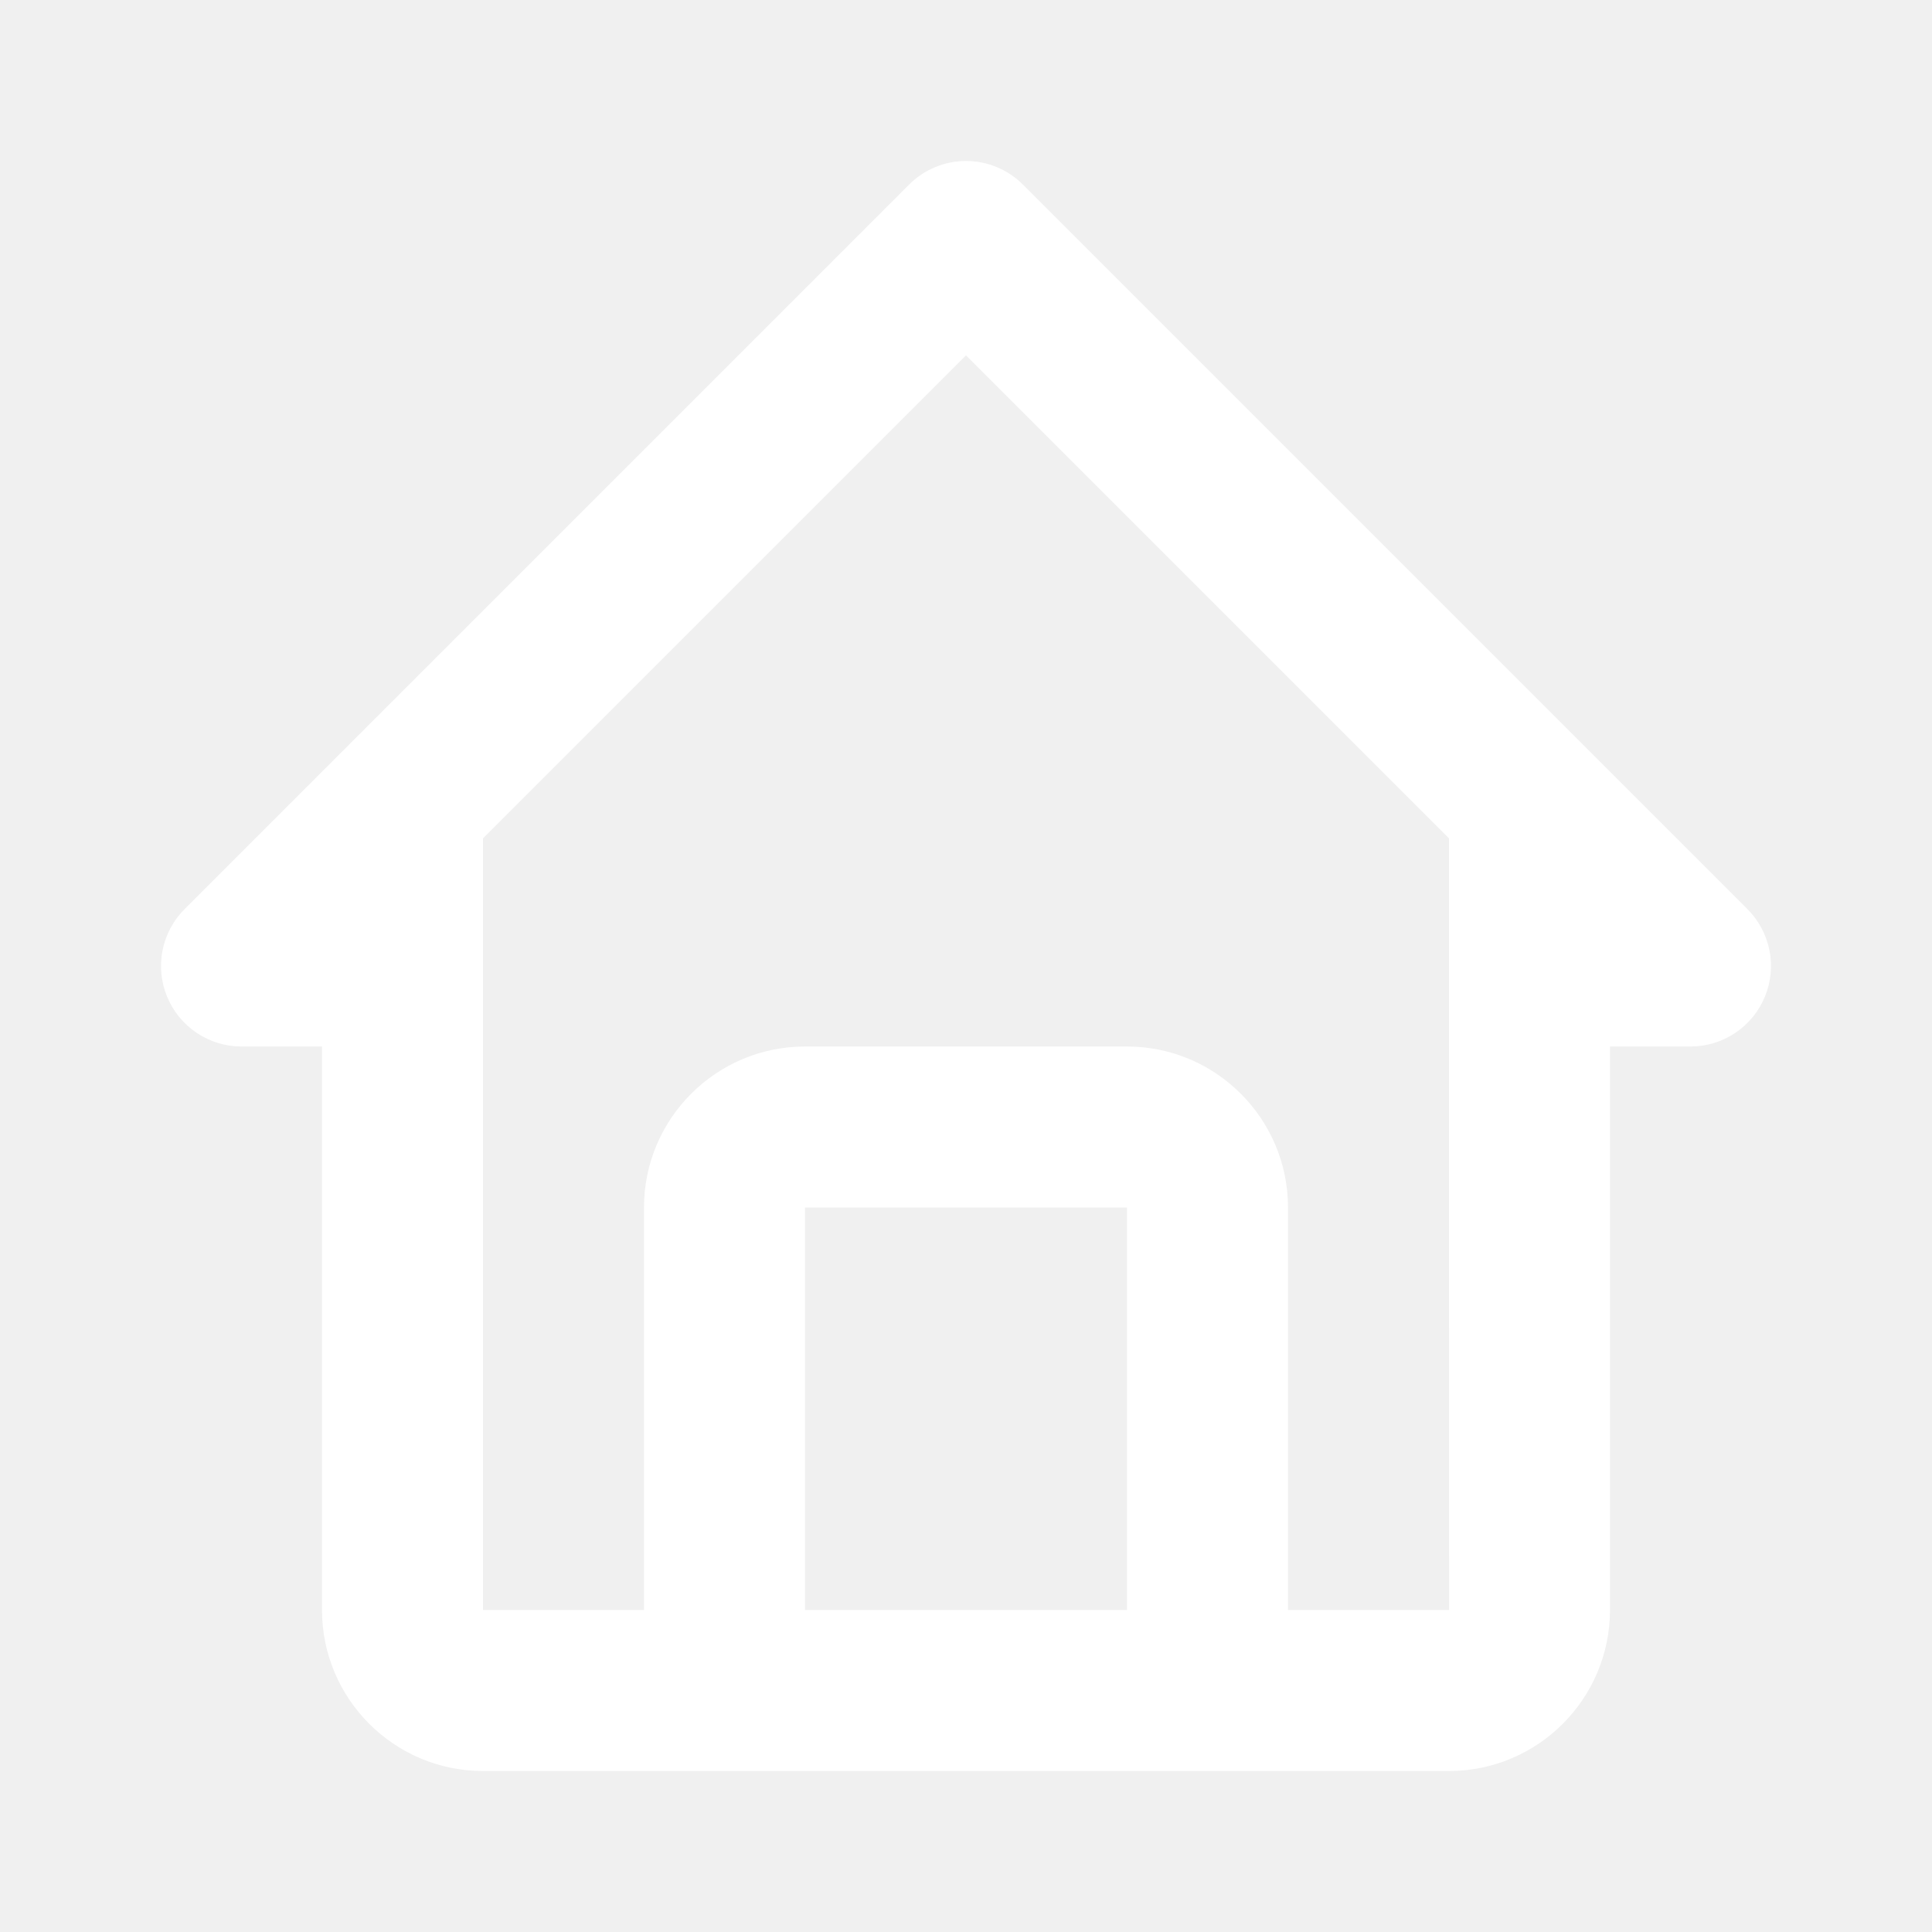
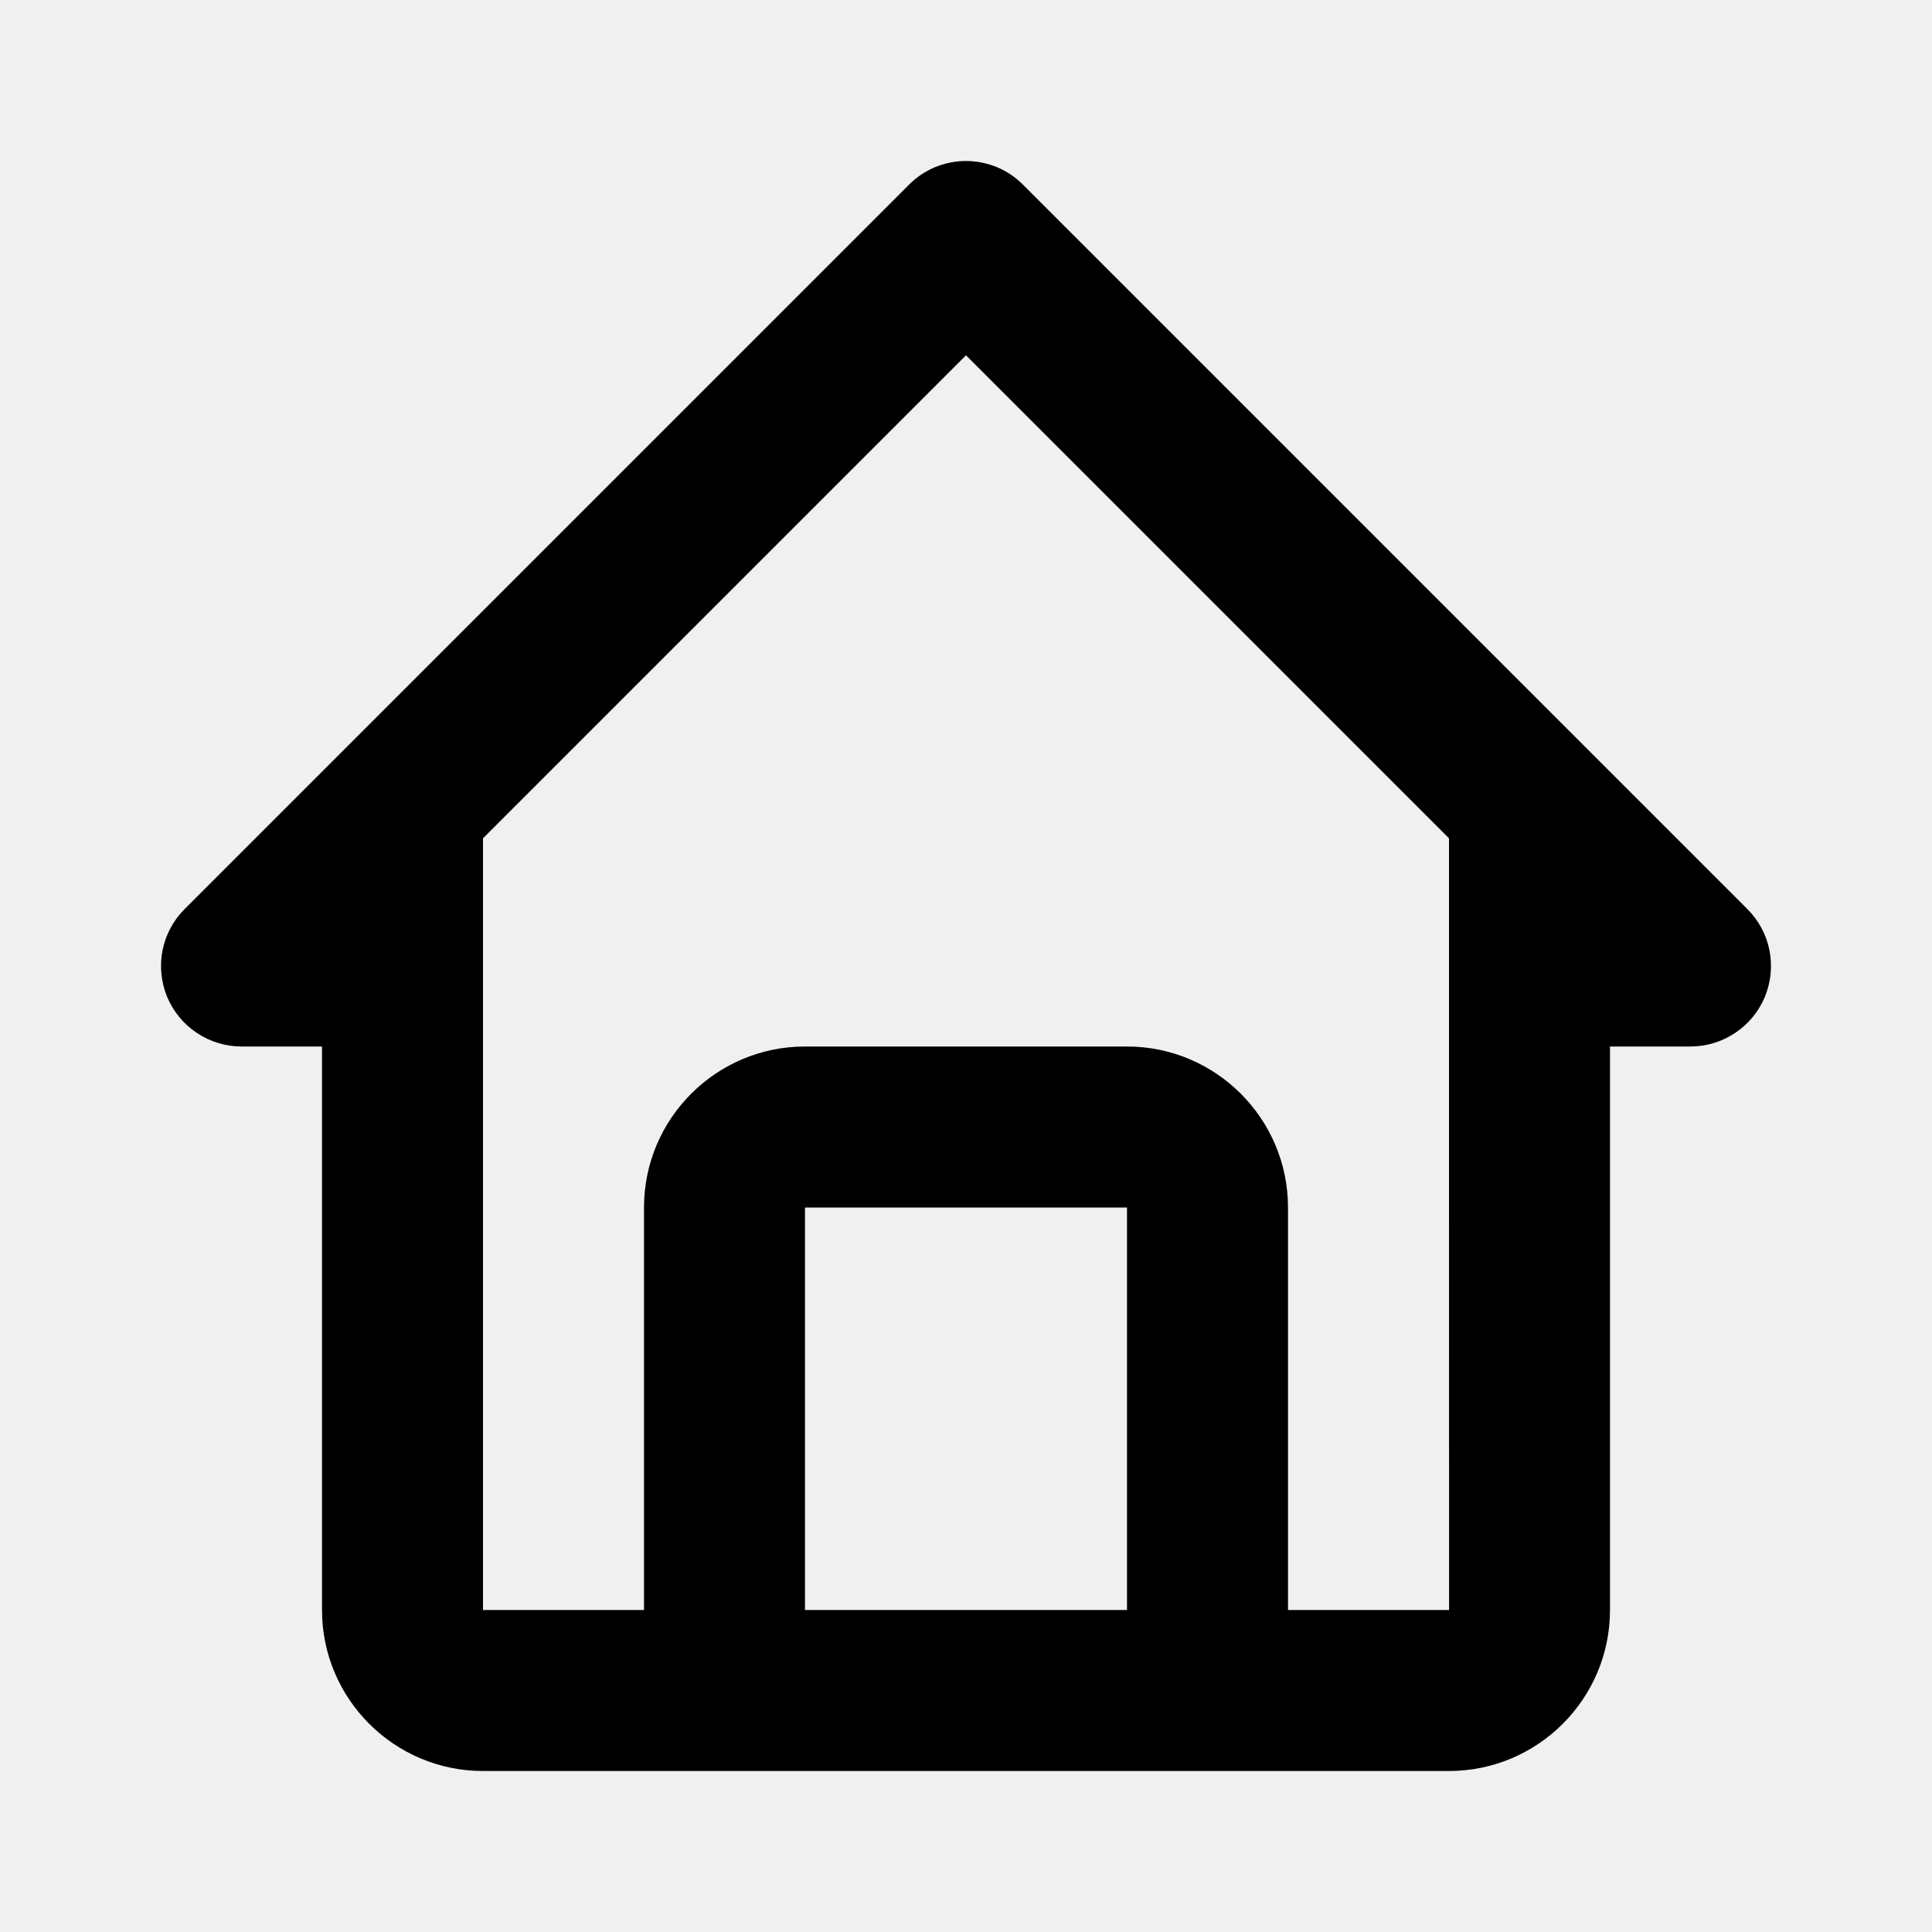
- <svg xmlns="http://www.w3.org/2000/svg" width="64" height="64" viewBox="0 0 64 64" fill="none">
-   <path d="M8 34.667H10.667V53.333C10.667 56.275 13.059 58.667 16 58.667H48C50.941 58.667 53.333 56.275 53.333 53.333V34.667H56C56.527 34.667 57.043 34.51 57.481 34.217C57.92 33.924 58.261 33.508 58.463 33.02C58.665 32.533 58.718 31.997 58.615 31.48C58.512 30.963 58.258 30.488 57.885 30.115L33.885 6.115C33.638 5.867 33.344 5.67 33.02 5.536C32.697 5.402 32.35 5.333 32 5.333C31.65 5.333 31.303 5.402 30.98 5.536C30.656 5.67 30.362 5.867 30.115 6.115L6.115 30.115C5.742 30.488 5.488 30.963 5.385 31.48C5.282 31.997 5.335 32.533 5.537 33.02C5.739 33.508 6.08 33.924 6.519 34.217C6.957 34.51 7.473 34.667 8 34.667ZM26.667 53.333V40H37.333V53.333H26.667ZM32 11.771L48 27.771V40L48.003 53.333H42.667V40C42.667 37.059 40.275 34.667 37.333 34.667H26.667C23.725 34.667 21.333 37.059 21.333 40V53.333H16V27.771L32 11.771Z" fill="white" />
+ <svg xmlns="http://www.w3.org/2000/svg" width="24" height="24" viewBox="0 0 24 24" fill="none">
+   <path d="M3 13H4V20C4 21.103 4.897 22 6 22H18C19.103 22 20 21.103 20 20V13H21C21.198 13 21.391 12.941 21.555 12.831C21.72 12.722 21.848 12.565 21.924 12.383C21.999 12.2 22.019 11.999 21.981 11.805C21.942 11.611 21.847 11.433 21.707 11.293L12.707 2.293C12.614 2.2 12.504 2.126 12.383 2.076C12.261 2.026 12.131 2 12 2C11.869 2 11.739 2.026 11.617 2.076C11.496 2.126 11.386 2.2 11.293 2.293L2.293 11.293C2.153 11.433 2.058 11.611 2.019 11.805C1.981 11.999 2.001 12.2 2.076 12.383C2.152 12.565 2.28 12.722 2.445 12.831C2.609 12.941 2.802 13 3 13ZM10 20V15H14V20H10ZM12 4.414L18 10.414V15L18.001 20H16V15C16 13.897 15.103 13 14 13H10C8.897 13 8 13.897 8 15V20H6V10.414L12 4.414Z" fill="black" />
</svg>
